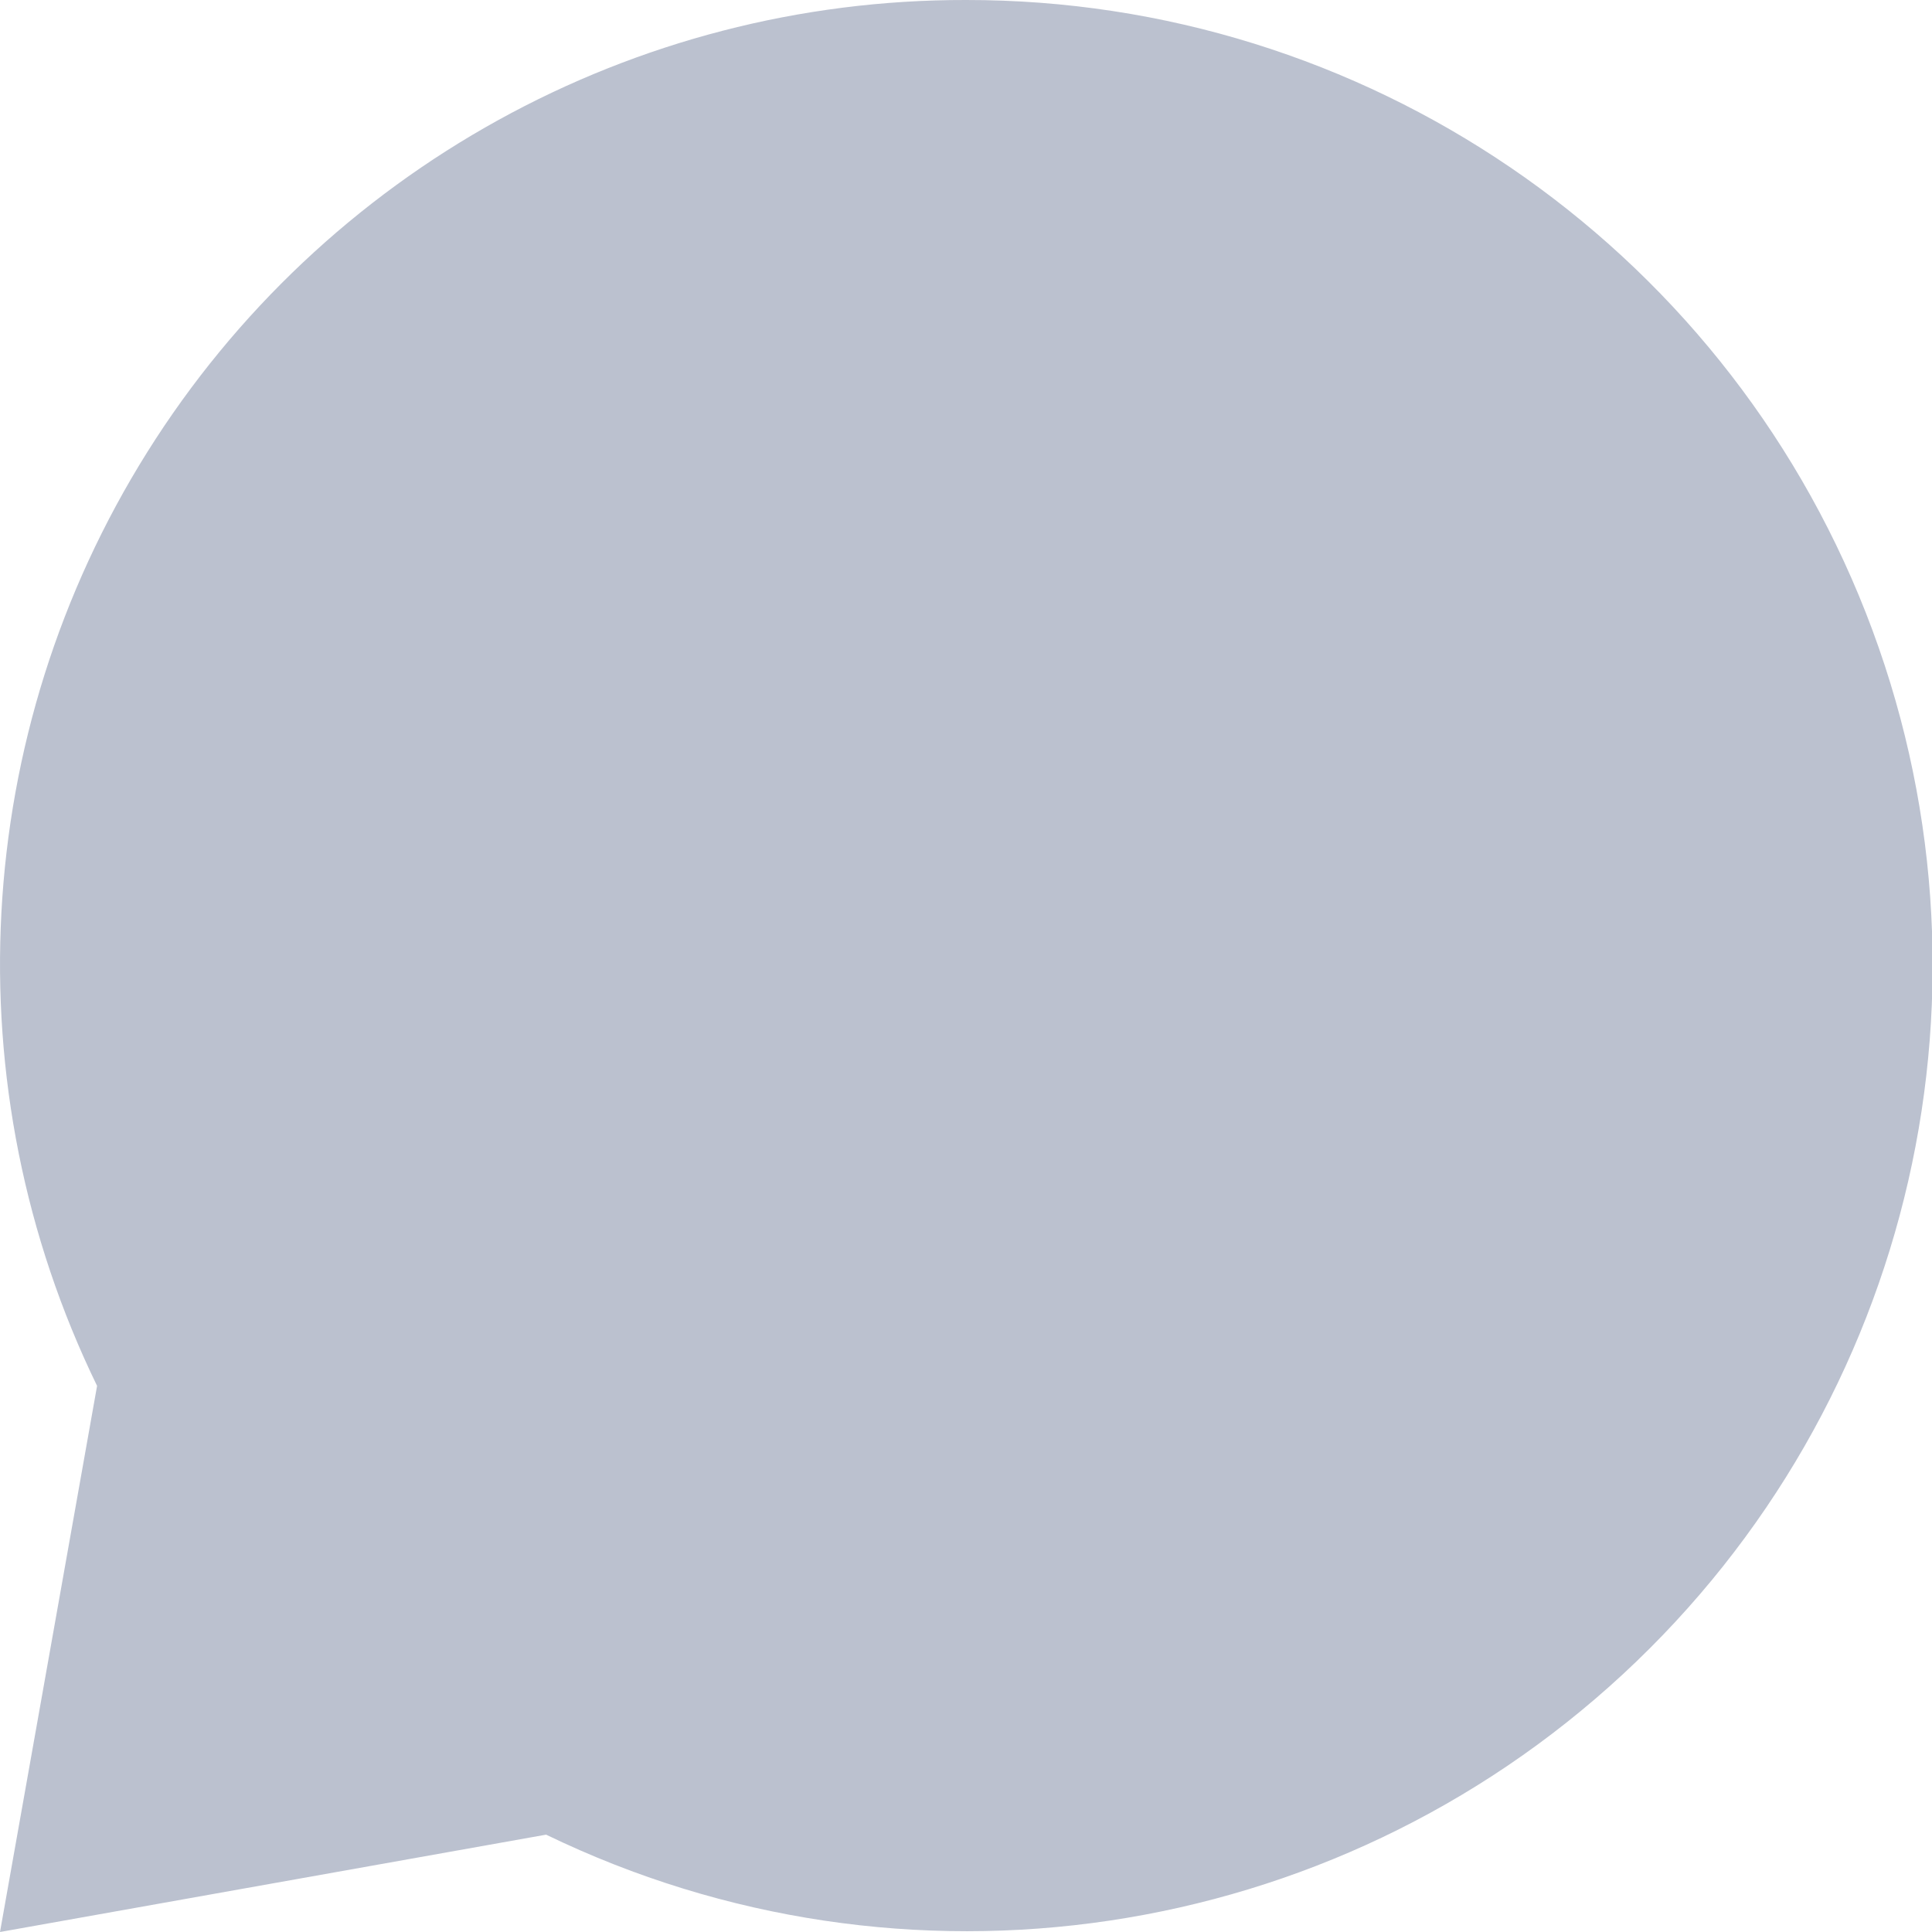
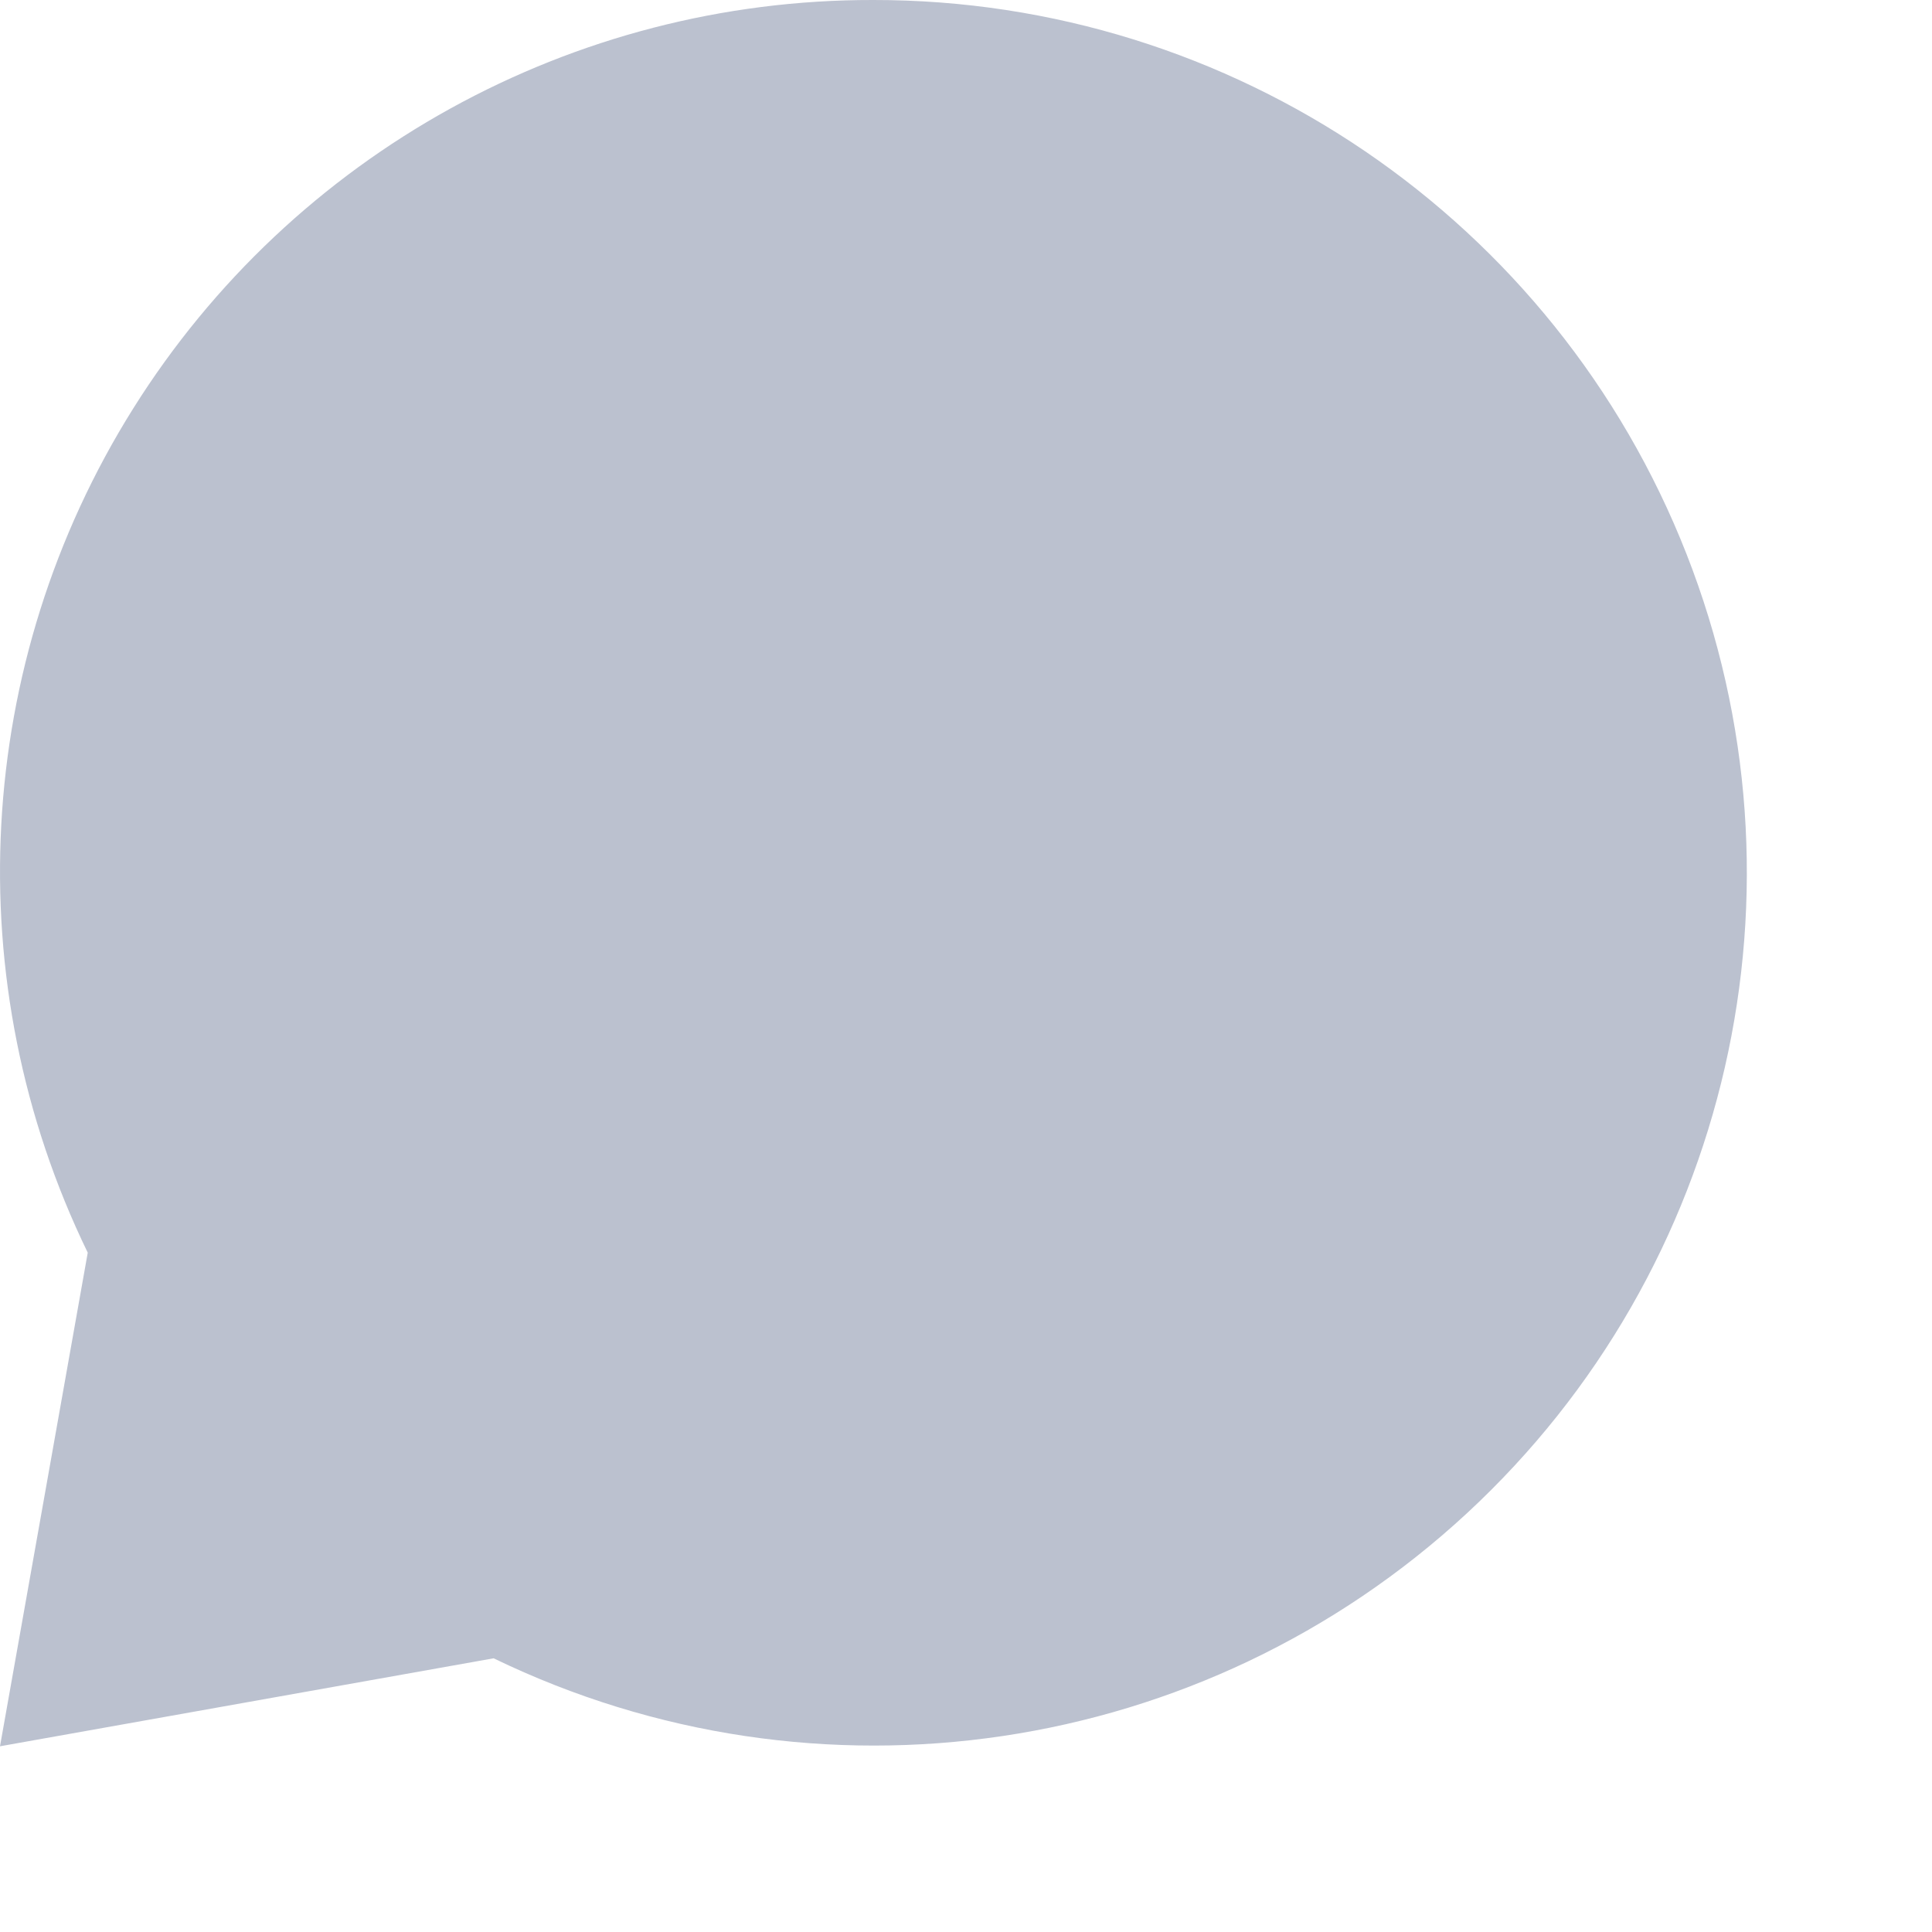
- <svg xmlns="http://www.w3.org/2000/svg" width="21.693" height="21.693" viewBox="0 0 21.693 21.693">
+ <svg xmlns="http://www.w3.org/2000/svg" width="24px" height="24px" viewBox="0 0 24 24">
  <path id="Chat" d="M10.847,0A10.827,10.827,0,0,0,1.09,15.561L0,21.693,6.132,20.6A10.842,10.842,0,1,0,10.847,0Z" fill="#bbc1cf" />
</svg>
